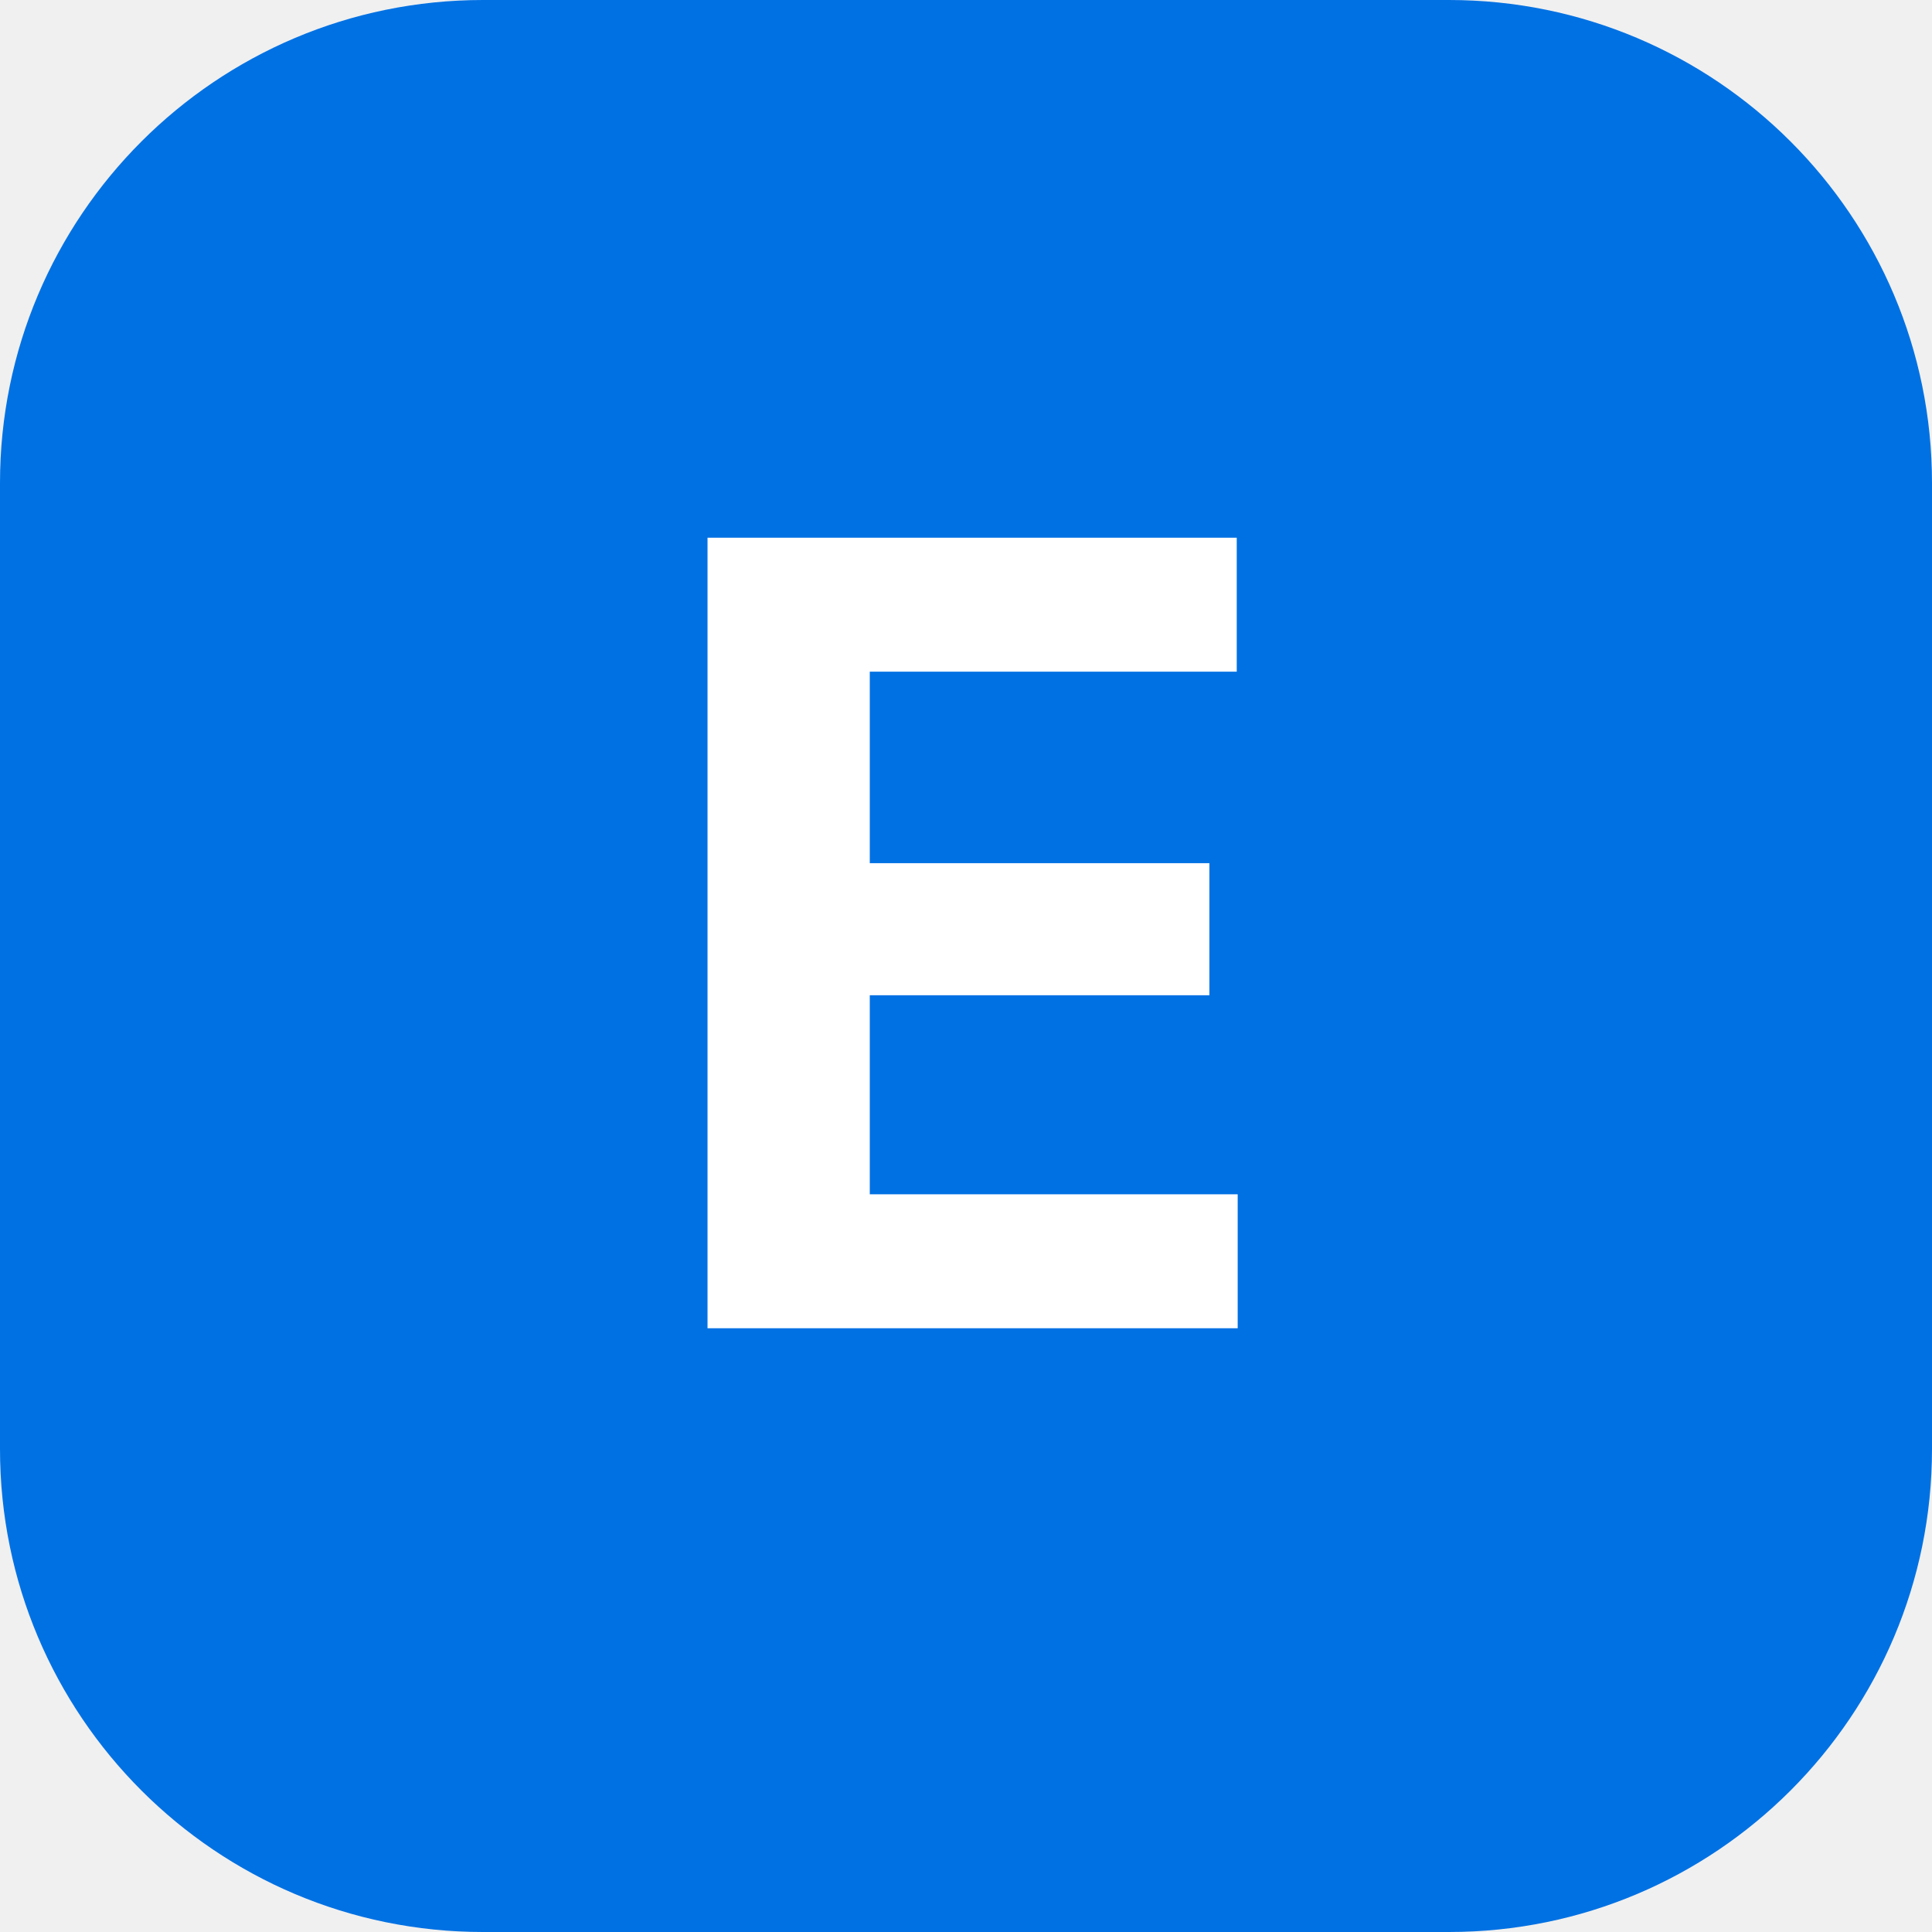
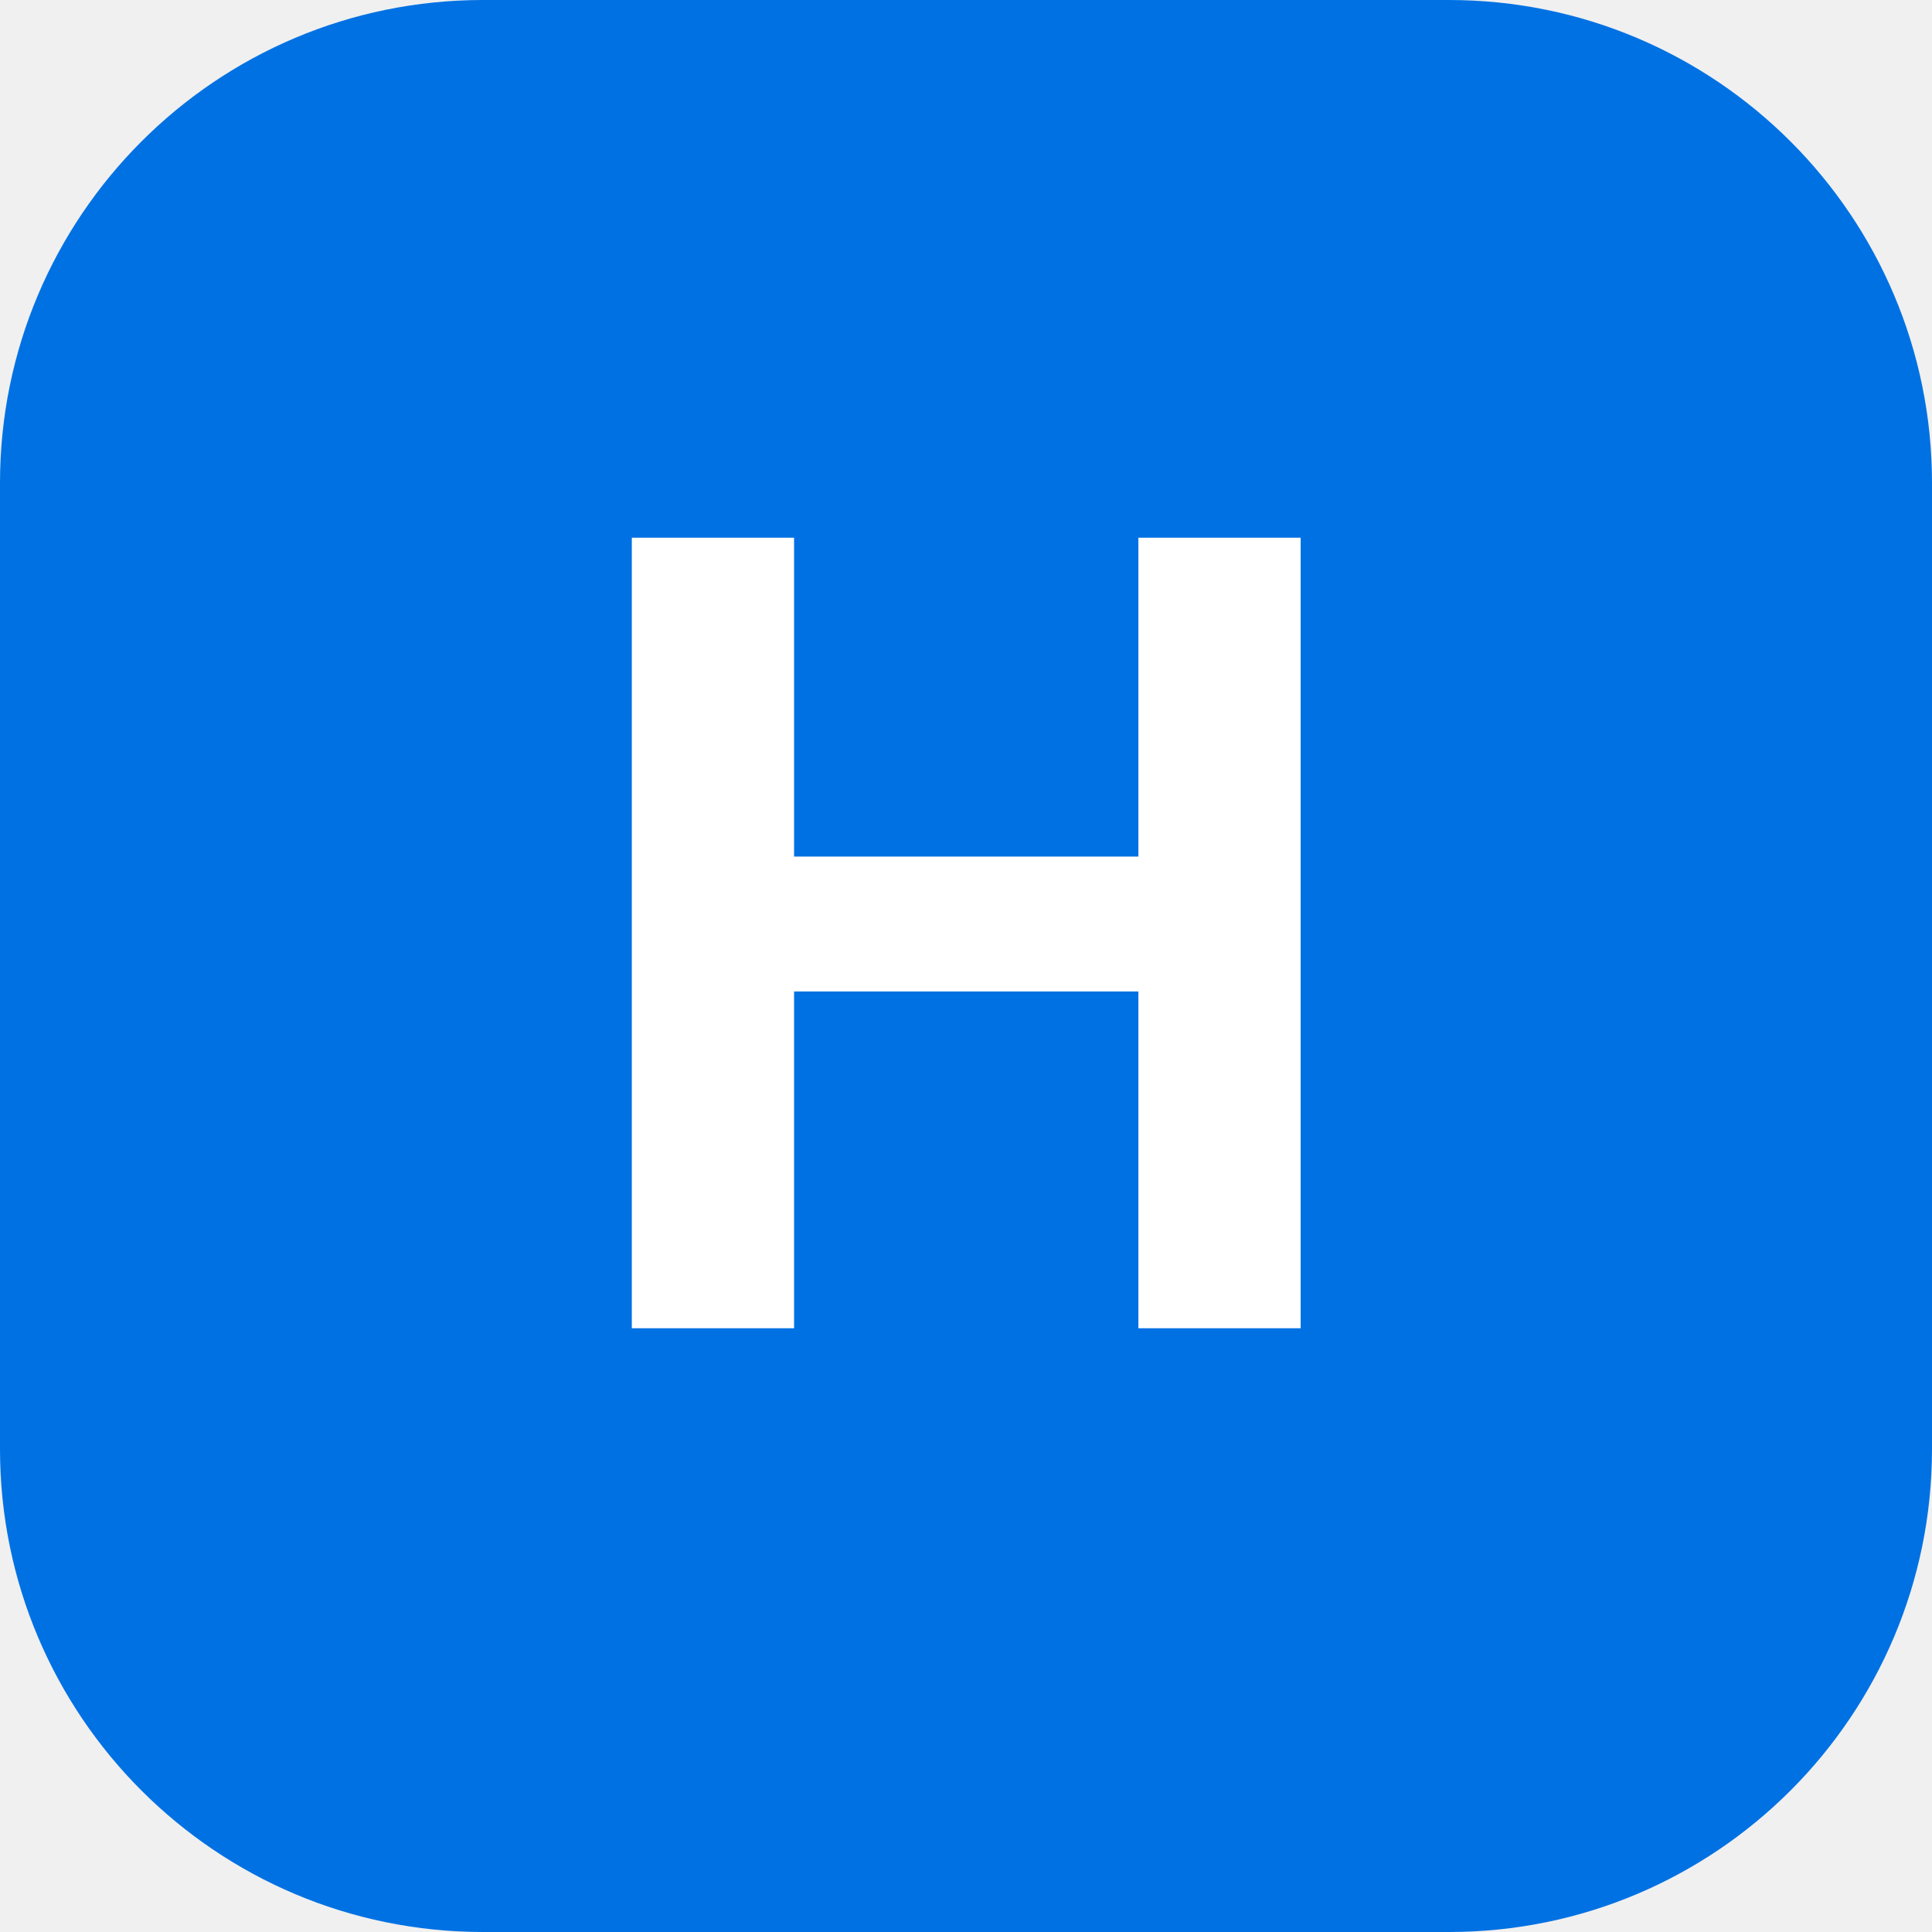
<svg xmlns="http://www.w3.org/2000/svg" width="32" height="32" viewBox="0 0 32 32" fill="none">
  <rect width="32" height="32" rx="8" fill="#0071e3" />
-   <text x="16" y="22" text-anchor="middle" font-family="Inter, sans-serif" font-weight="700" font-size="18" fill="white">E</text>
+   <text x="16" y="22" text-anchor="middle" font-family="Inter, sans-serif" font-weight="700" font-size="18" fill="white">H</text>
</svg>
